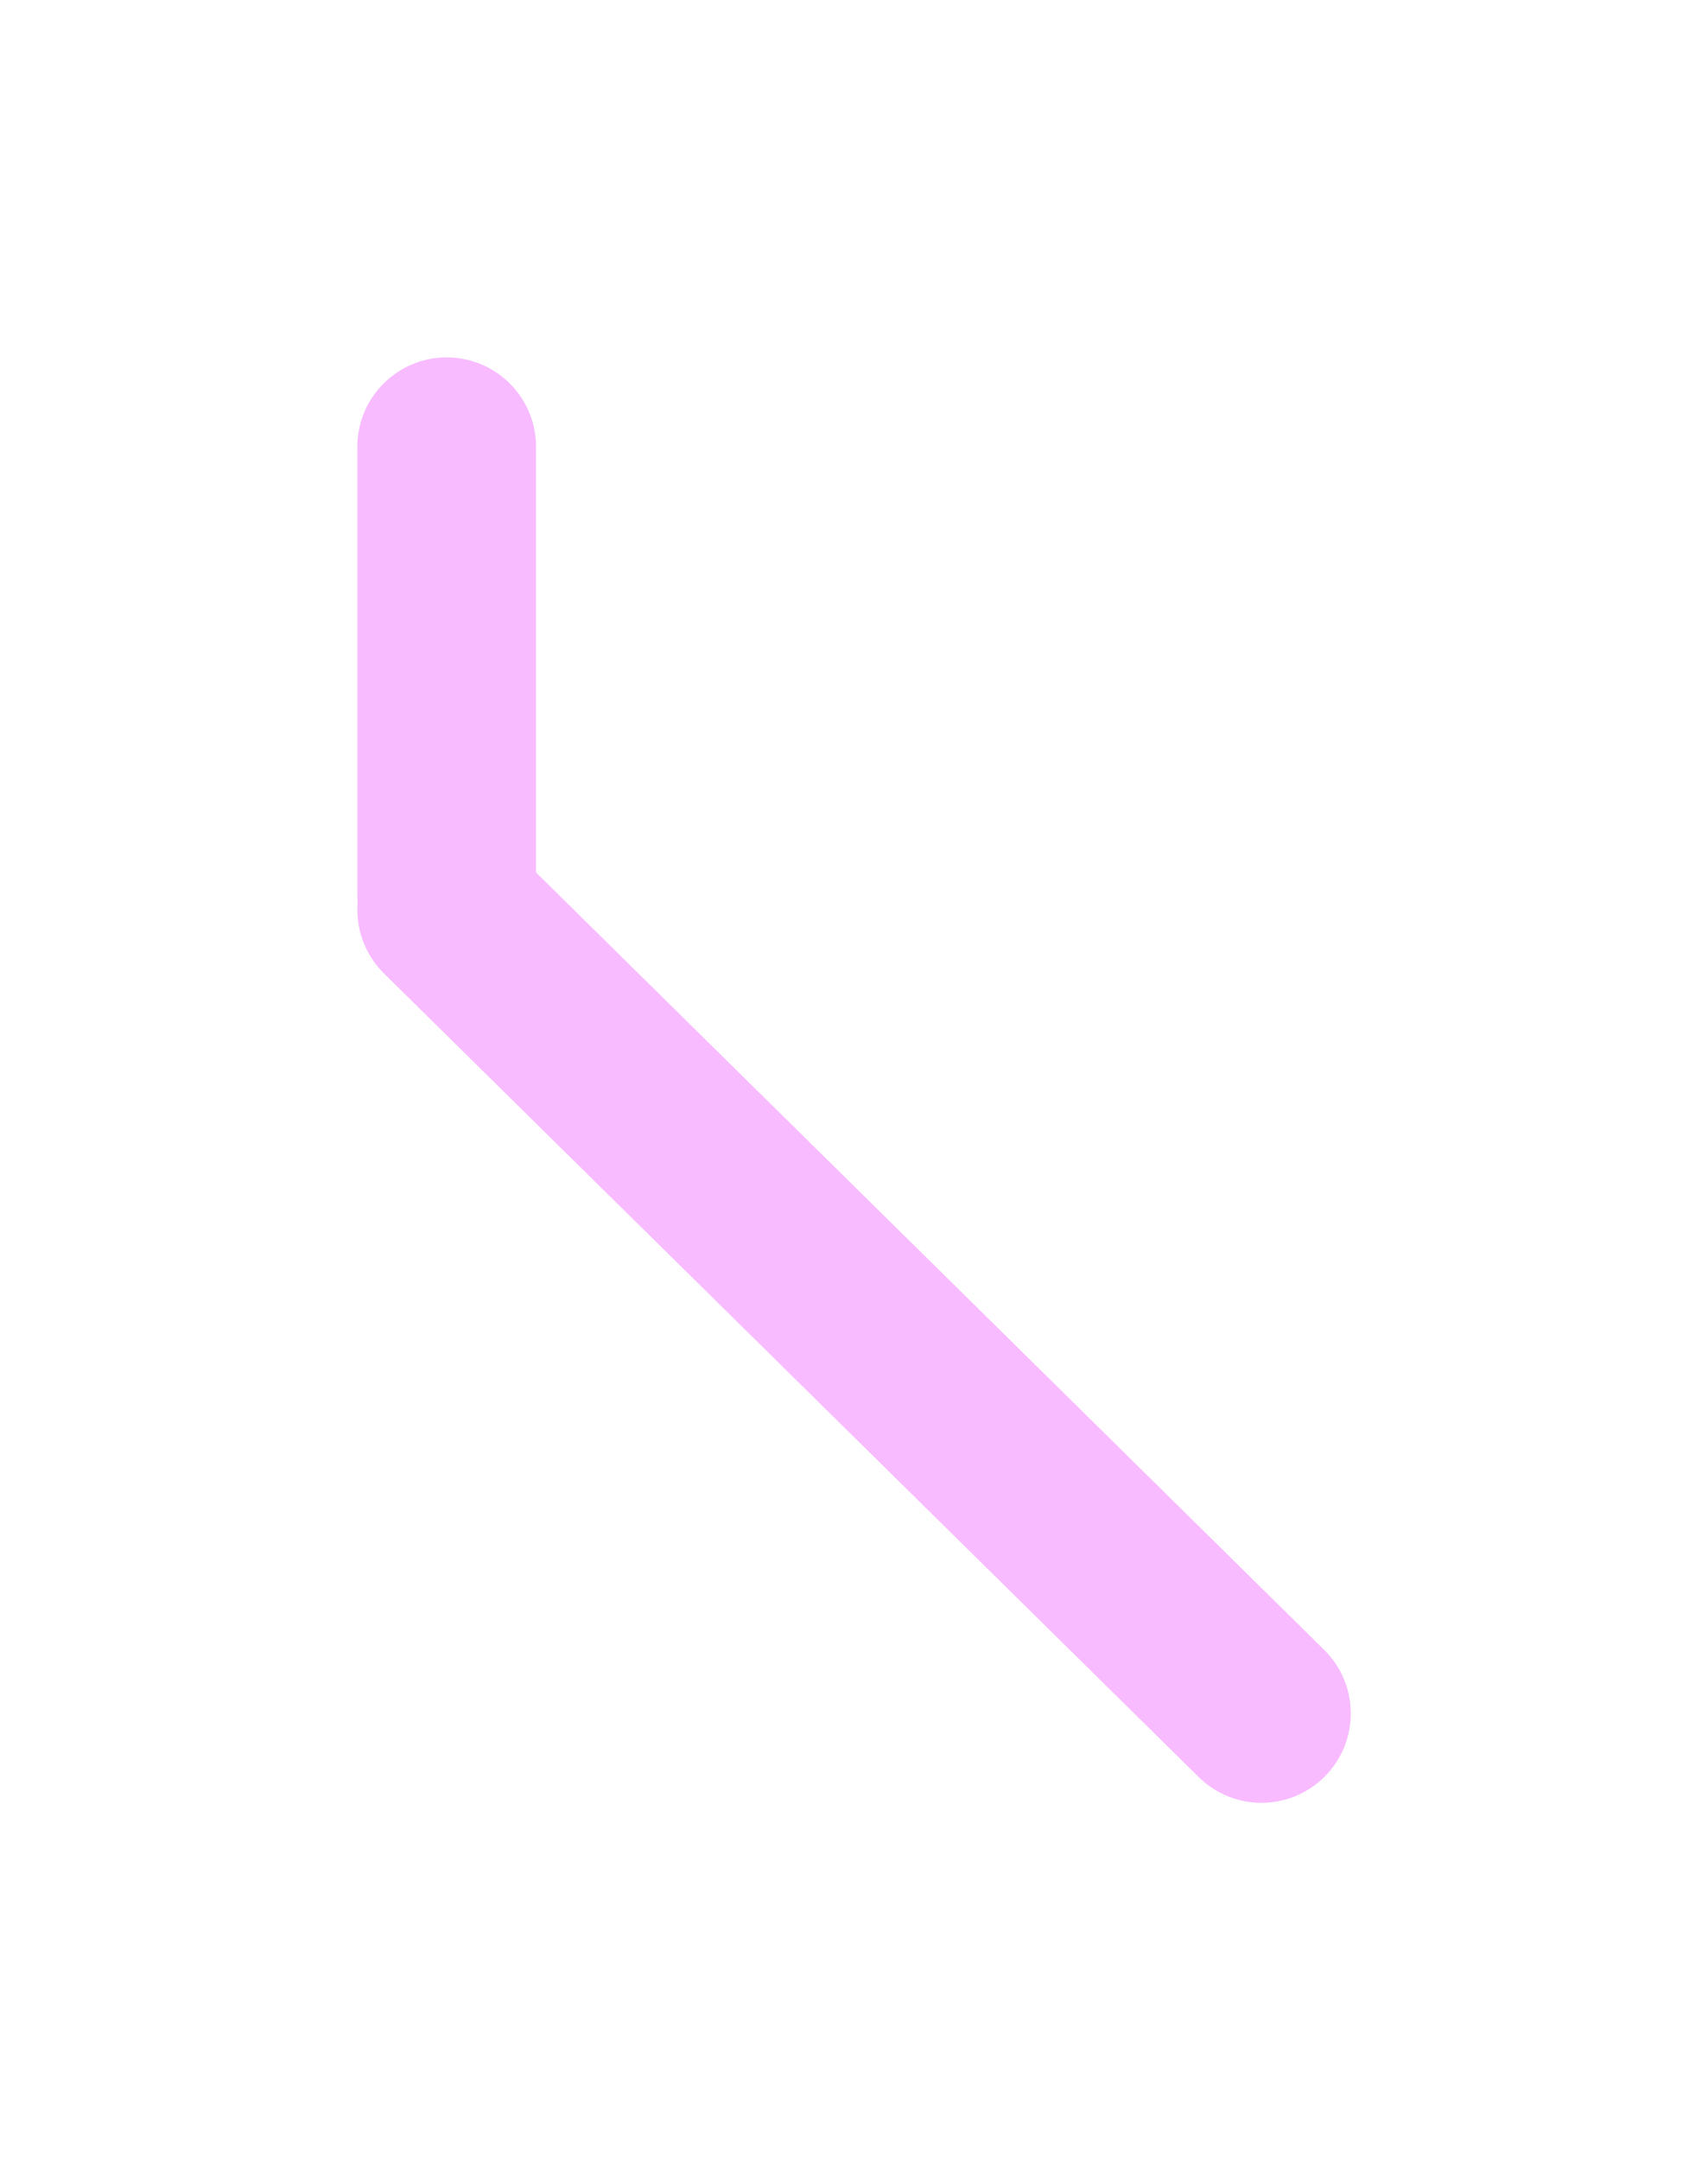
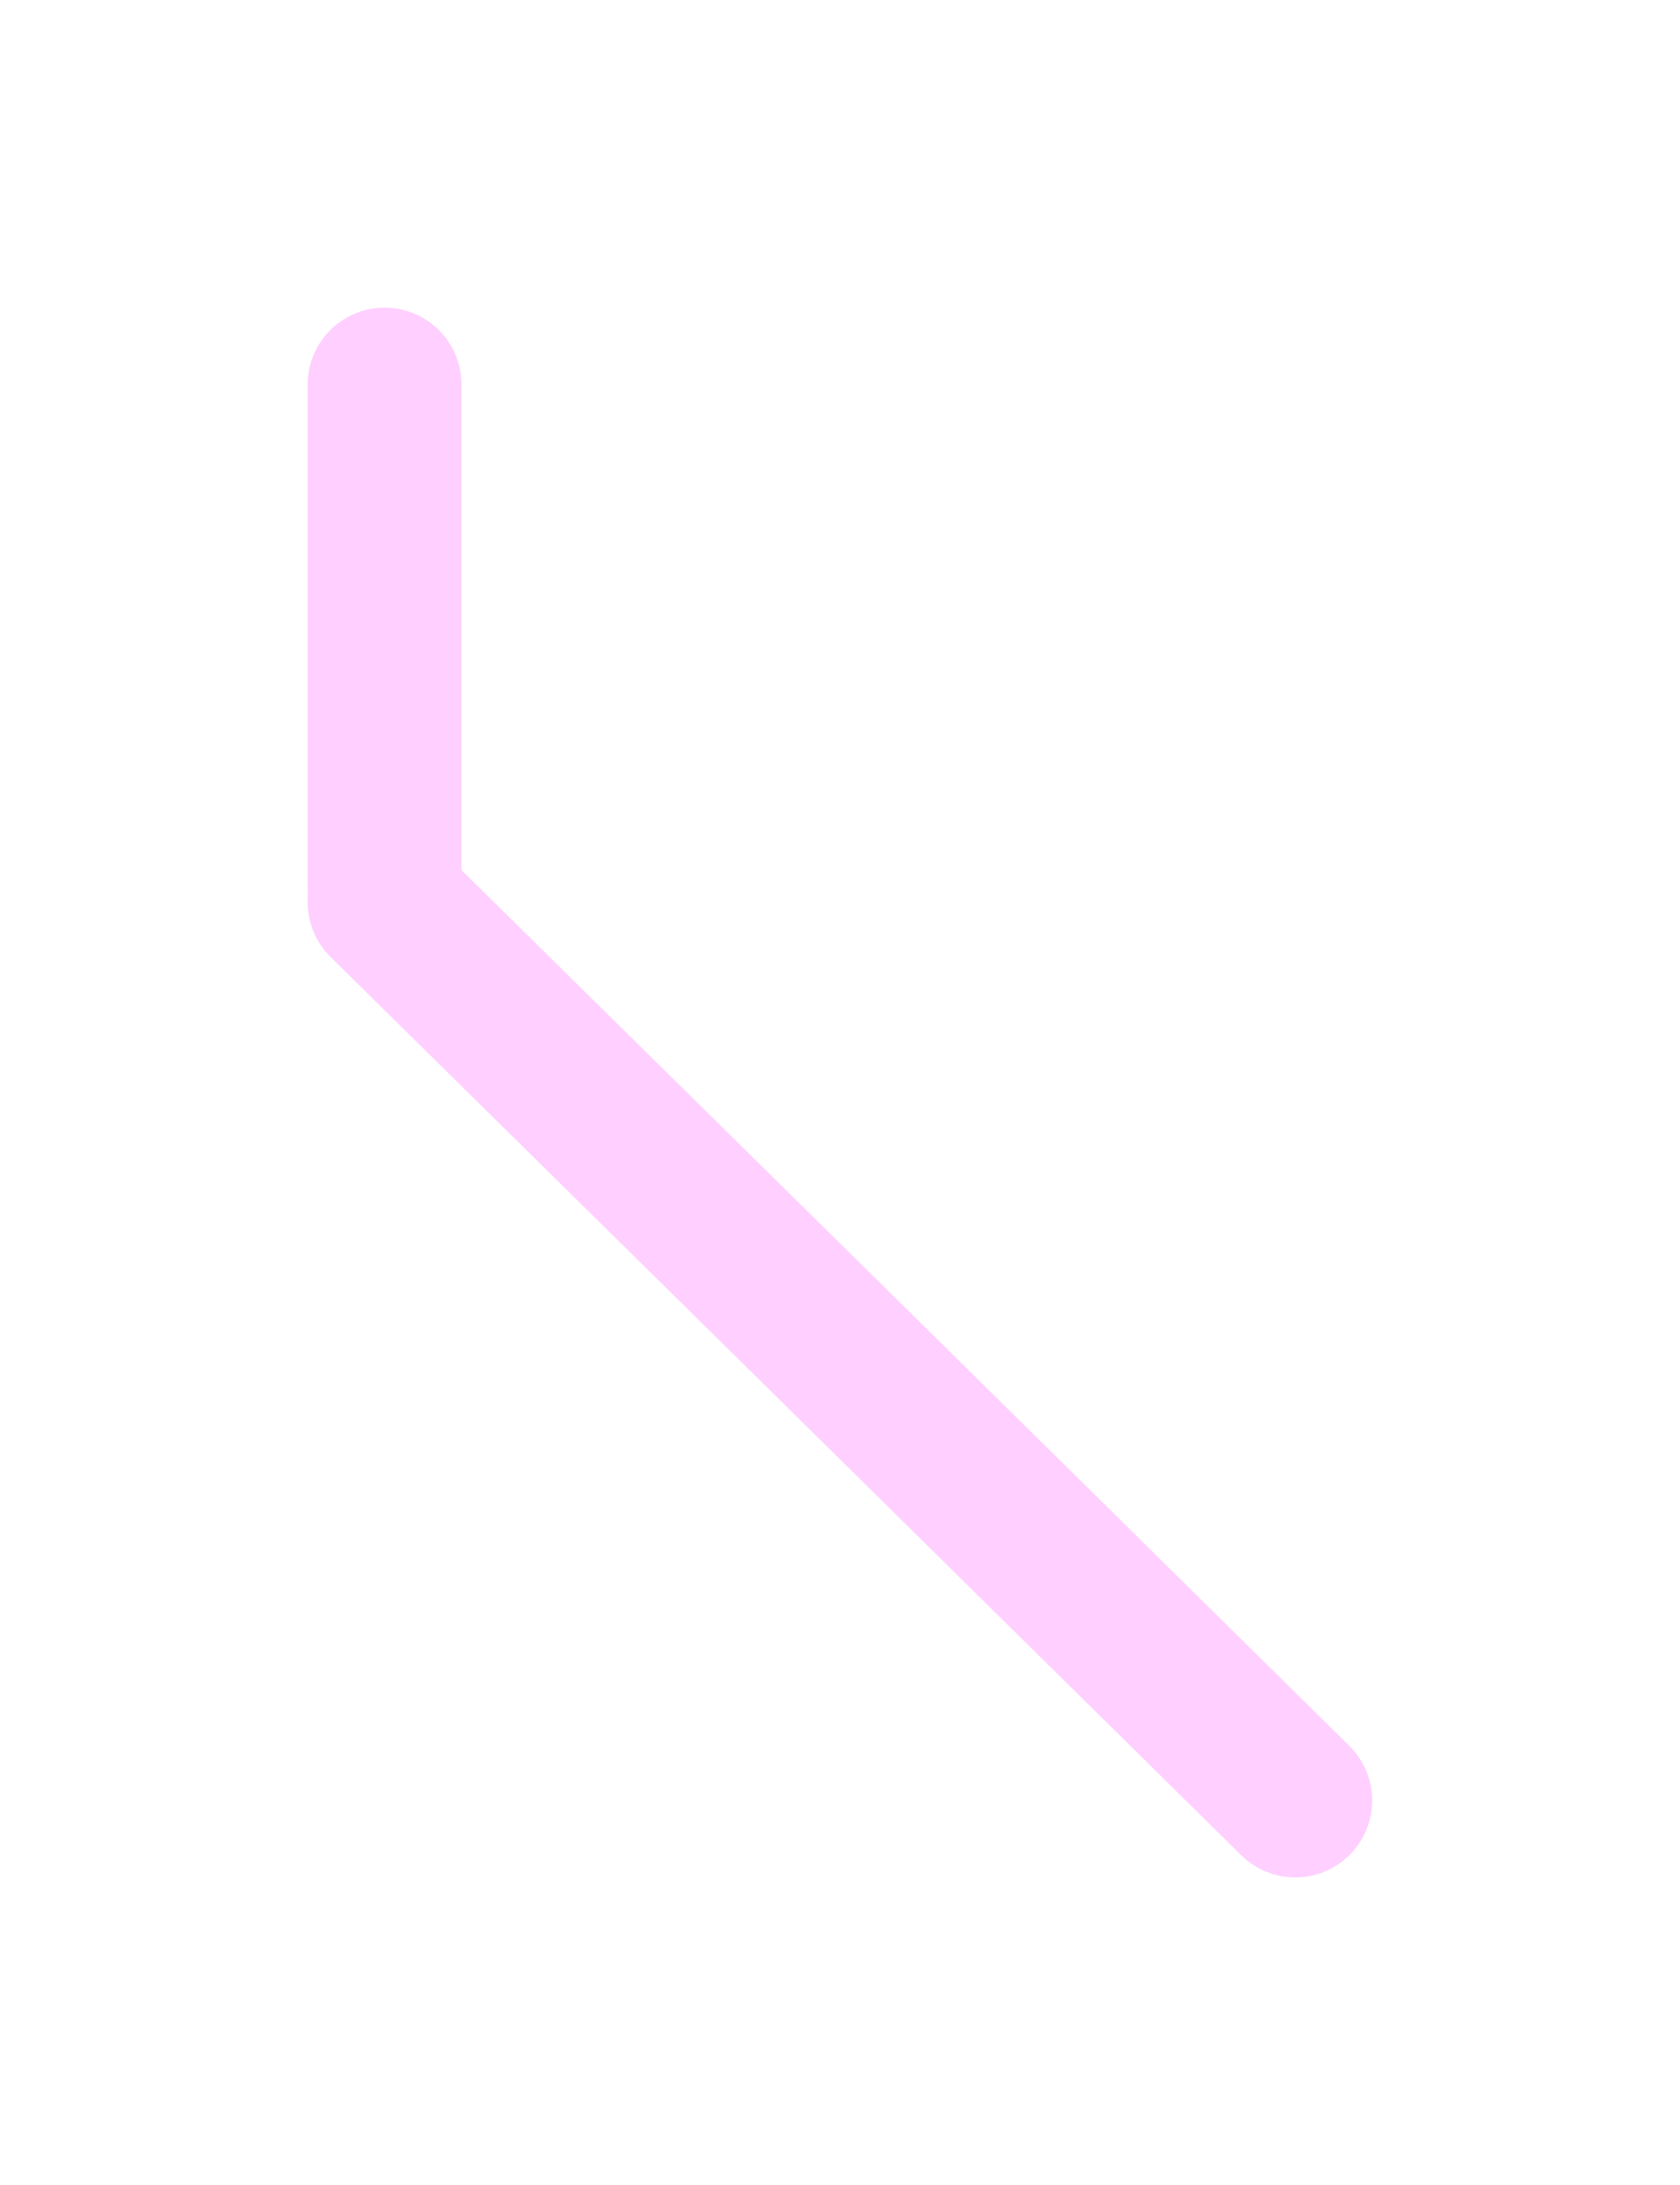
- <svg xmlns="http://www.w3.org/2000/svg" version="1.1" viewBox="0 0 38.235 48.352" width="38.235" height="48.352" filter="invert(93%) hue-rotate(180deg)">
+ <svg xmlns="http://www.w3.org/2000/svg" version="1.1" viewBox="0 0 43.683 56.822" width="43.683" height="56.822" filter="invert(93%) hue-rotate(180deg)">
  <defs>
    <style class="style-fonts">
      </style>
  </defs>
-   <rect x="0" y="0" width="38.235" height="48.352" fill="transparent" />
+   <rect x="0" y="0" width="43.683" height="56.822" fill="transparent" />
  <g stroke-linecap="round">
-     <g transform="translate(10 10) rotate(0 0 5.027207)">
-       <path d="M0 0 C0 1.68, 0 8.38, 0 10.05 M0 0 C0 1.68, 0 8.38, 0 10.05" stroke="#da77f2" stroke-width="4" fill="none" />
+     <g transform="translate(10 10) rotate(0 0 6.529012)">
+       <path d="M0 0 C0 2.18, 0 10.88, 0 13.06 M0 0 C0 2.18, 0 10.88, 0 13.06" stroke="#be4bdb" stroke-width="4" fill="none" />
    </g>
  </g>
  <mask />
  <g stroke-linecap="round">
-     <g transform="translate(10 20.36666) rotate(0 9.117667 8.992767)">
-       <path d="M0 0 C3.04 3, 15.2 14.99, 18.24 17.99 M0 0 C3.04 3, 15.2 14.99, 18.24 17.99" stroke="#da77f2" stroke-width="4" fill="none" />
+     <g transform="translate(10 23.46355) rotate(0 11.84144 11.67923)">
+       <path d="M0 0 C3.95 3.89, 19.74 19.47, 23.68 23.36 M0 0 C3.95 3.89, 19.74 19.47, 23.68 23.36" stroke="#be4bdb" stroke-width="4" fill="none" />
    </g>
  </g>
  <mask />
</svg>
